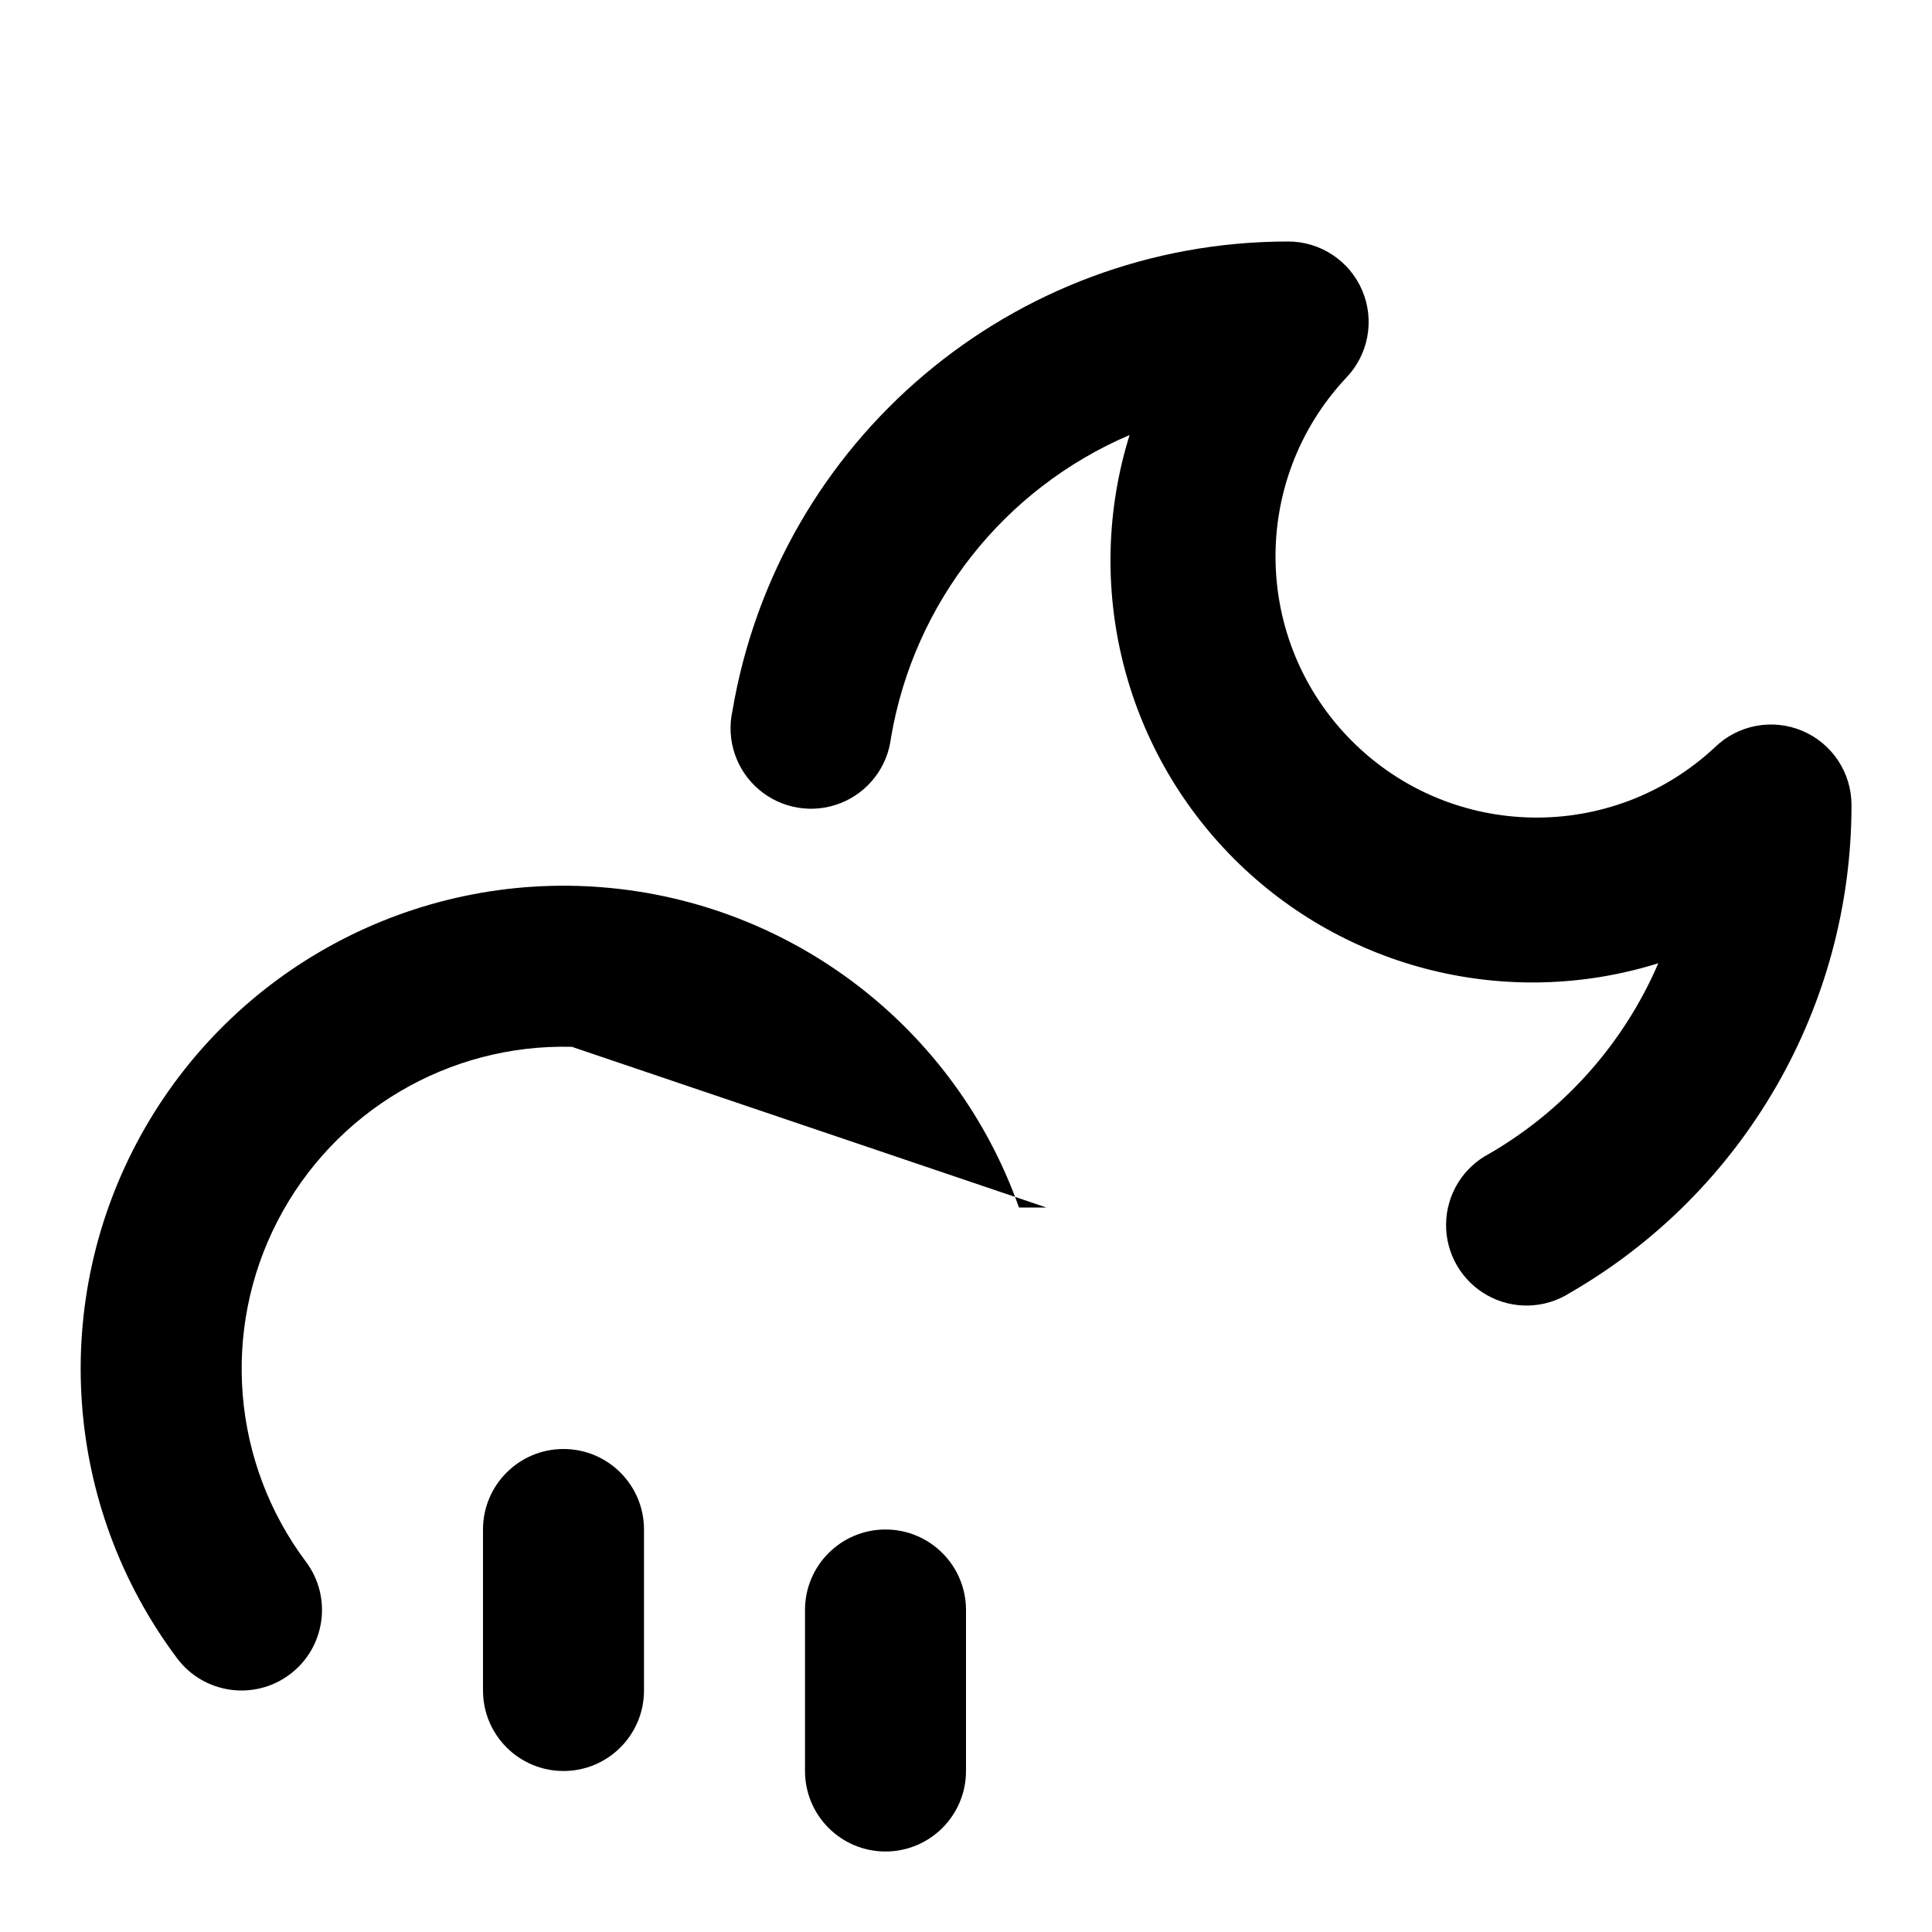
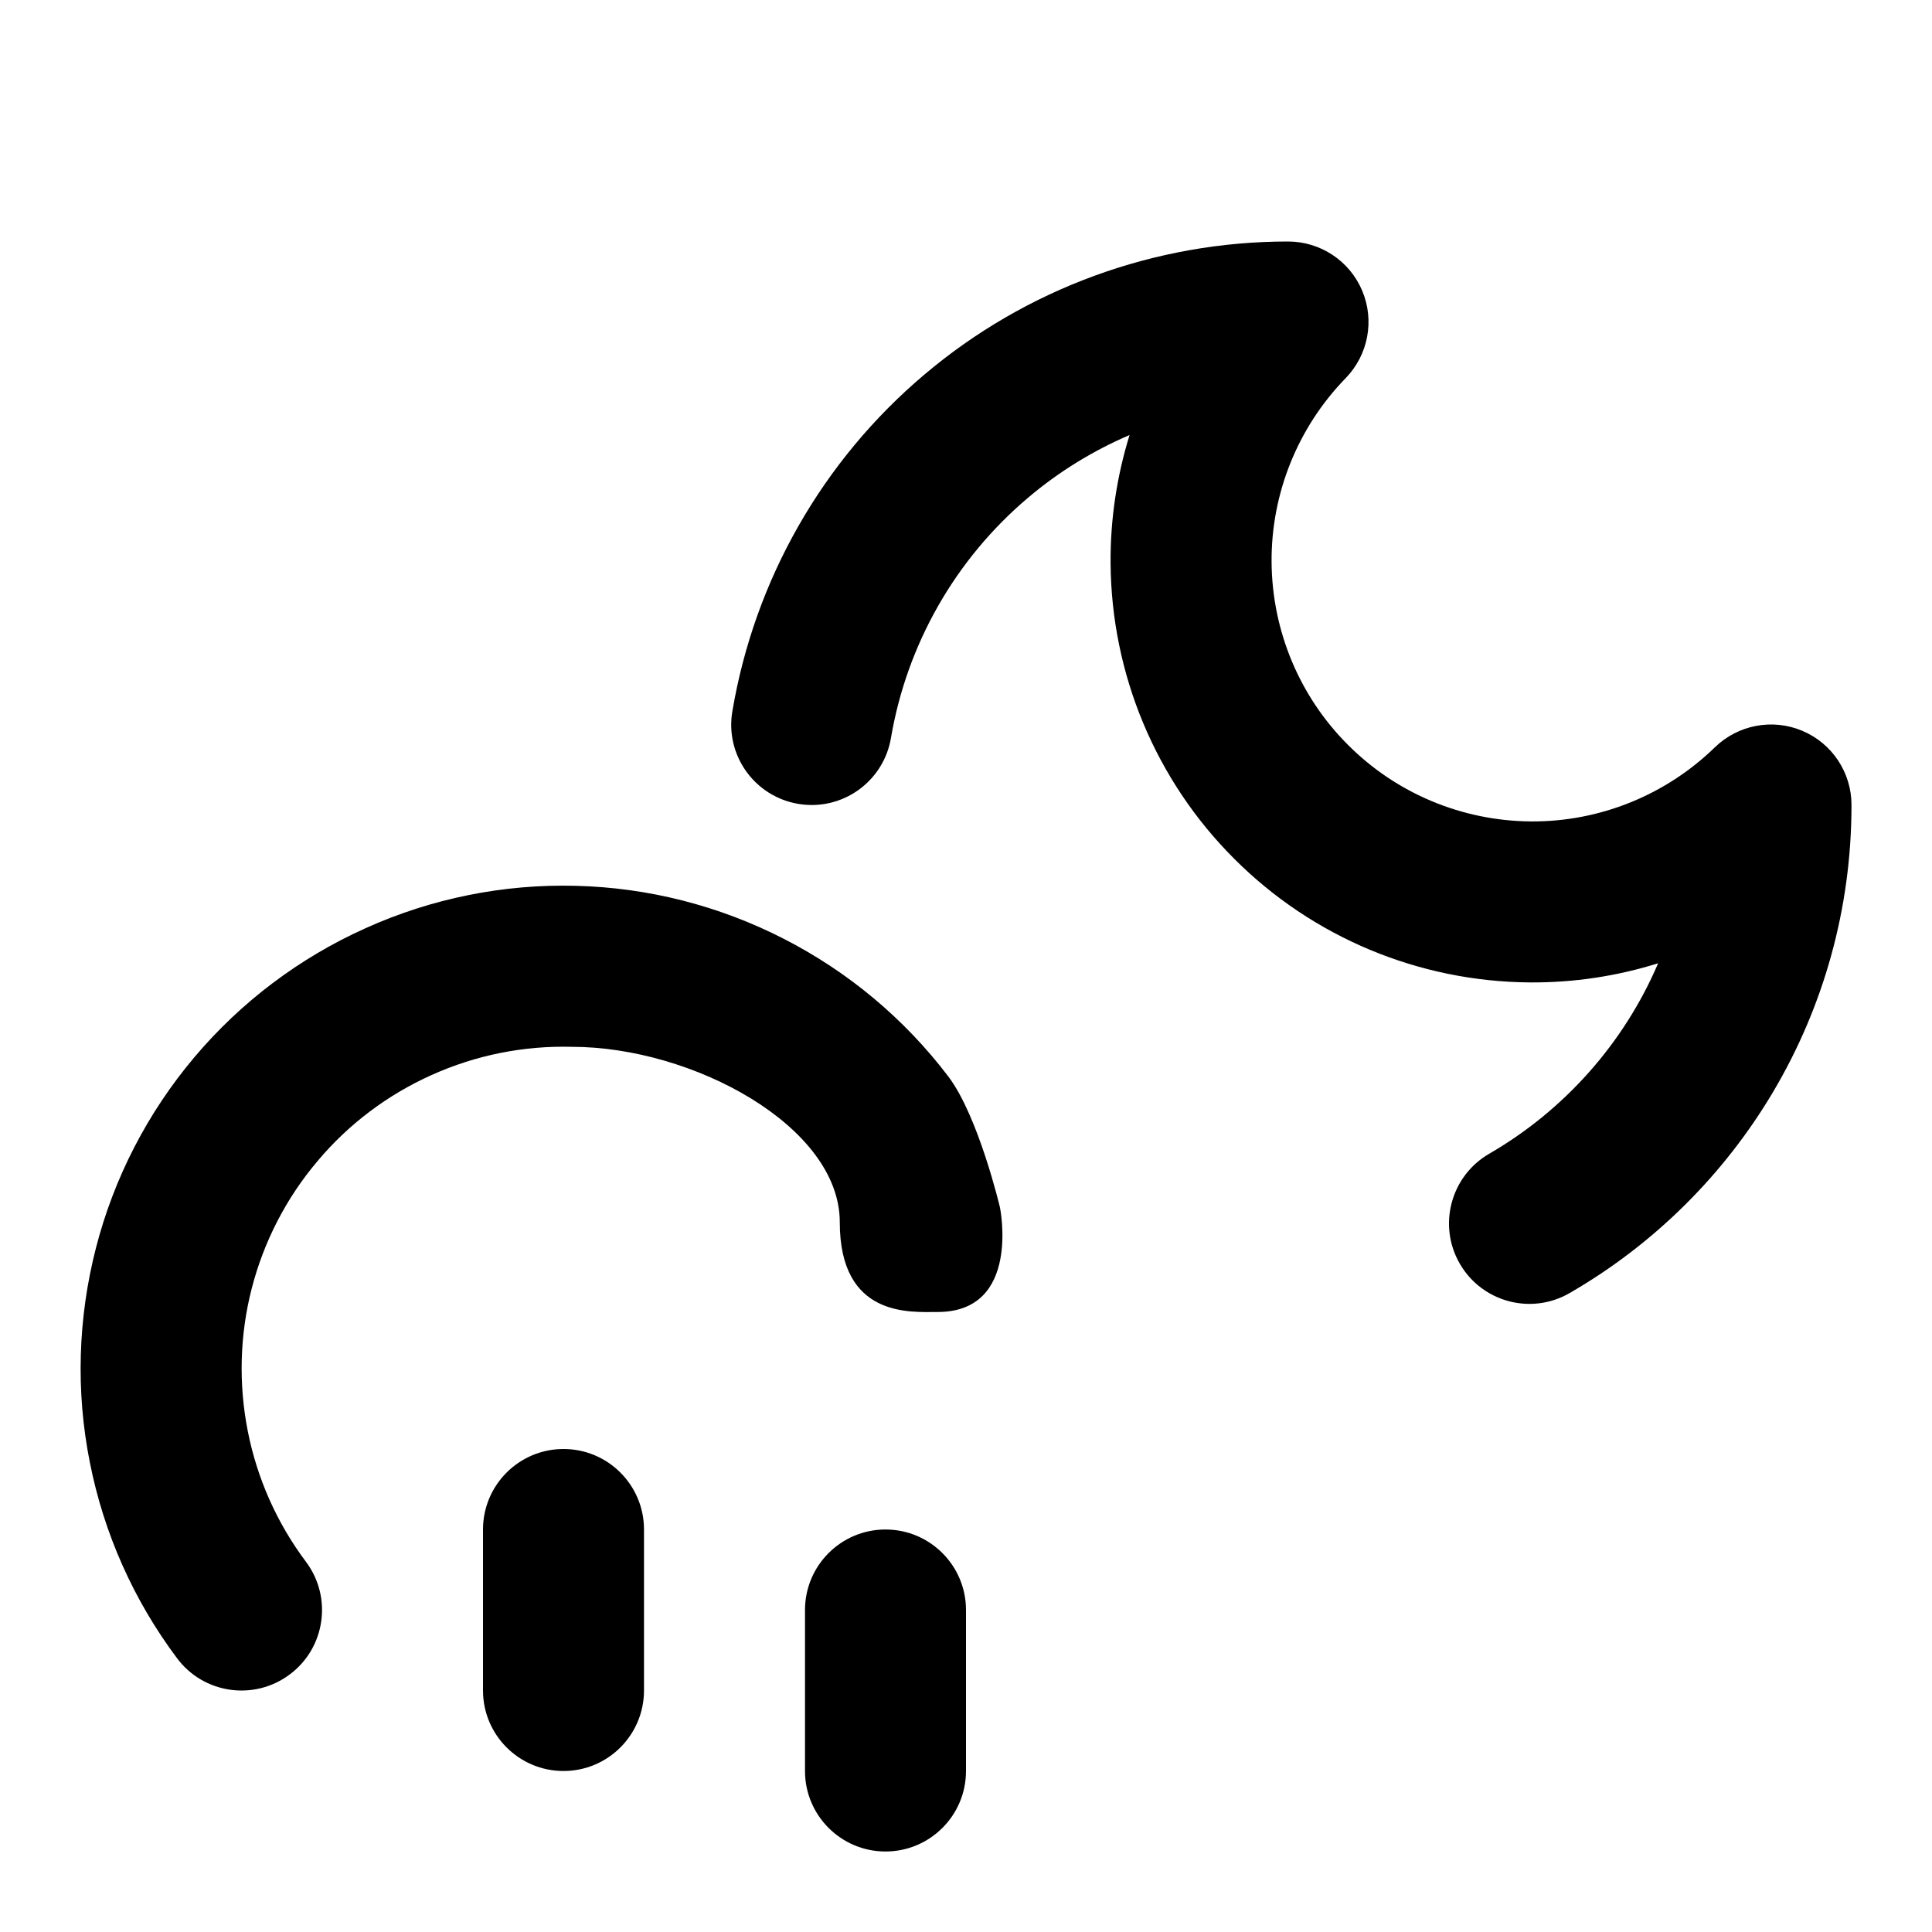
- <svg xmlns="http://www.w3.org/2000/svg" width="12" height="12" fill="none" viewBox="0 0 12 12">
-   <path fill="#000" fill-rule="evenodd" d="M7.016 2.702a2.5 2.5 0 0 0-1.482 1.881.5.5 0 1 1-.985-.166A3.501 3.501 0 0 1 7.999 1.5a.5.5 0 0 1 .36.849 1.622 1.622 0 0 0 2.292 2.293A.5.5 0 0 1 11.5 5a3.498 3.498 0 0 1-1.75 3.031.5.5 0 1 1-.5-.865c.466-.27.836-.685 1.05-1.183a2.621 2.621 0 0 1-3.284-3.281Zm-3.464 3.8A2 2 0 0 0 1.9 9.7a.5.5 0 0 1-.8.6 3 3 0 1 1 5.229-2.8h.17m-.999 2a.5.5 0 0 1 .5.5v1a.5.5 0 0 1-1 0v-1a.5.5 0 0 1 .5-.5Z" clip-rule="evenodd" />
-   <path fill="#000" fill-rule="evenodd" d="M3.5 9a.5.5 0 0 1 .5.5v1a.5.5 0 0 1-1 0v-1a.5.5 0 0 1 .5-.5Z" clip-rule="evenodd" />
+ <svg xmlns="http://www.w3.org/2000/svg" width="12" height="12" viewBox="0 0 12 12" fill="none">
+   <path fill-rule="evenodd" clip-rule="evenodd" d="M7.016 2.702C6.79 2.799 6.577 2.929 6.386 3.091C5.935 3.472 5.633 4.001 5.534 4.583C5.488 4.856 5.23 5.039 4.958 4.993C4.686 4.947 4.502 4.689 4.549 4.417C4.687 3.601 5.109 2.861 5.741 2.327C6.372 1.793 7.173 1.5 8 1.5C8.201 1.5 8.383 1.62 8.461 1.806C8.539 1.991 8.498 2.205 8.358 2.349C8.061 2.654 7.895 3.065 7.898 3.491C7.901 3.917 8.071 4.326 8.373 4.627C8.674 4.929 9.083 5.099 9.509 5.102C9.935 5.105 10.346 4.939 10.651 4.642C10.795 4.502 11.009 4.461 11.194 4.539C11.38 4.617 11.5 4.799 11.5 5C11.5 6.296 10.796 7.427 9.75 8.031C9.511 8.17 9.205 8.088 9.067 7.849C8.929 7.61 9.011 7.304 9.25 7.166C9.716 6.896 10.086 6.481 10.299 5.983C10.044 6.063 9.775 6.104 9.502 6.102C8.813 6.097 8.153 5.822 7.666 5.334C7.178 4.847 6.903 4.187 6.898 3.498C6.896 3.225 6.937 2.957 7.016 2.702Z" fill="black" />
+   <path d="M3.552 6.502C3.252 6.494 2.954 6.554 2.681 6.677C2.407 6.8 2.165 6.982 1.972 7.212C1.778 7.441 1.639 7.711 1.564 8.001C1.489 8.291 1.481 8.595 1.539 8.889C1.597 9.183 1.72 9.46 1.9 9.7C2.066 9.921 2.021 10.235 1.8 10.4C1.579 10.566 1.265 10.521 1.1 10.3C0.83 9.94 0.645 9.524 0.558 9.083C0.47 8.642 0.484 8.186 0.596 7.751C0.708 7.315 0.917 6.911 1.207 6.567C1.497 6.223 1.861 5.949 2.271 5.765C2.681 5.58 3.128 5.49 3.577 5.502C4.027 5.513 4.468 5.626 4.868 5.831C5.269 6.036 5.618 6.328 5.89 6.686C6.078 6.934 6.211 7.5 6.211 7.5C6.211 7.5 6.344 8.149 5.824 8.149C5.656 8.149 5.216 8.187 5.216 7.591C5.216 6.995 4.301 6.502 3.552 6.502Z" fill="black" />
+   <path fill-rule="evenodd" clip-rule="evenodd" d="M5.5 9.5C5.776 9.5 6 9.724 6 10V11C6 11.276 5.776 11.5 5.5 11.5C5.224 11.5 5 11.276 5 11V10C5 9.724 5.224 9.5 5.5 9.5Z" fill="black" />
+   <path fill-rule="evenodd" clip-rule="evenodd" d="M3.5 9C3.776 9 4 9.224 4 9.5V10.5C4 10.776 3.776 11 3.5 11C3.224 11 3 10.776 3 10.5V9.5C3 9.224 3.224 9 3.5 9Z" fill="black" />
</svg>
